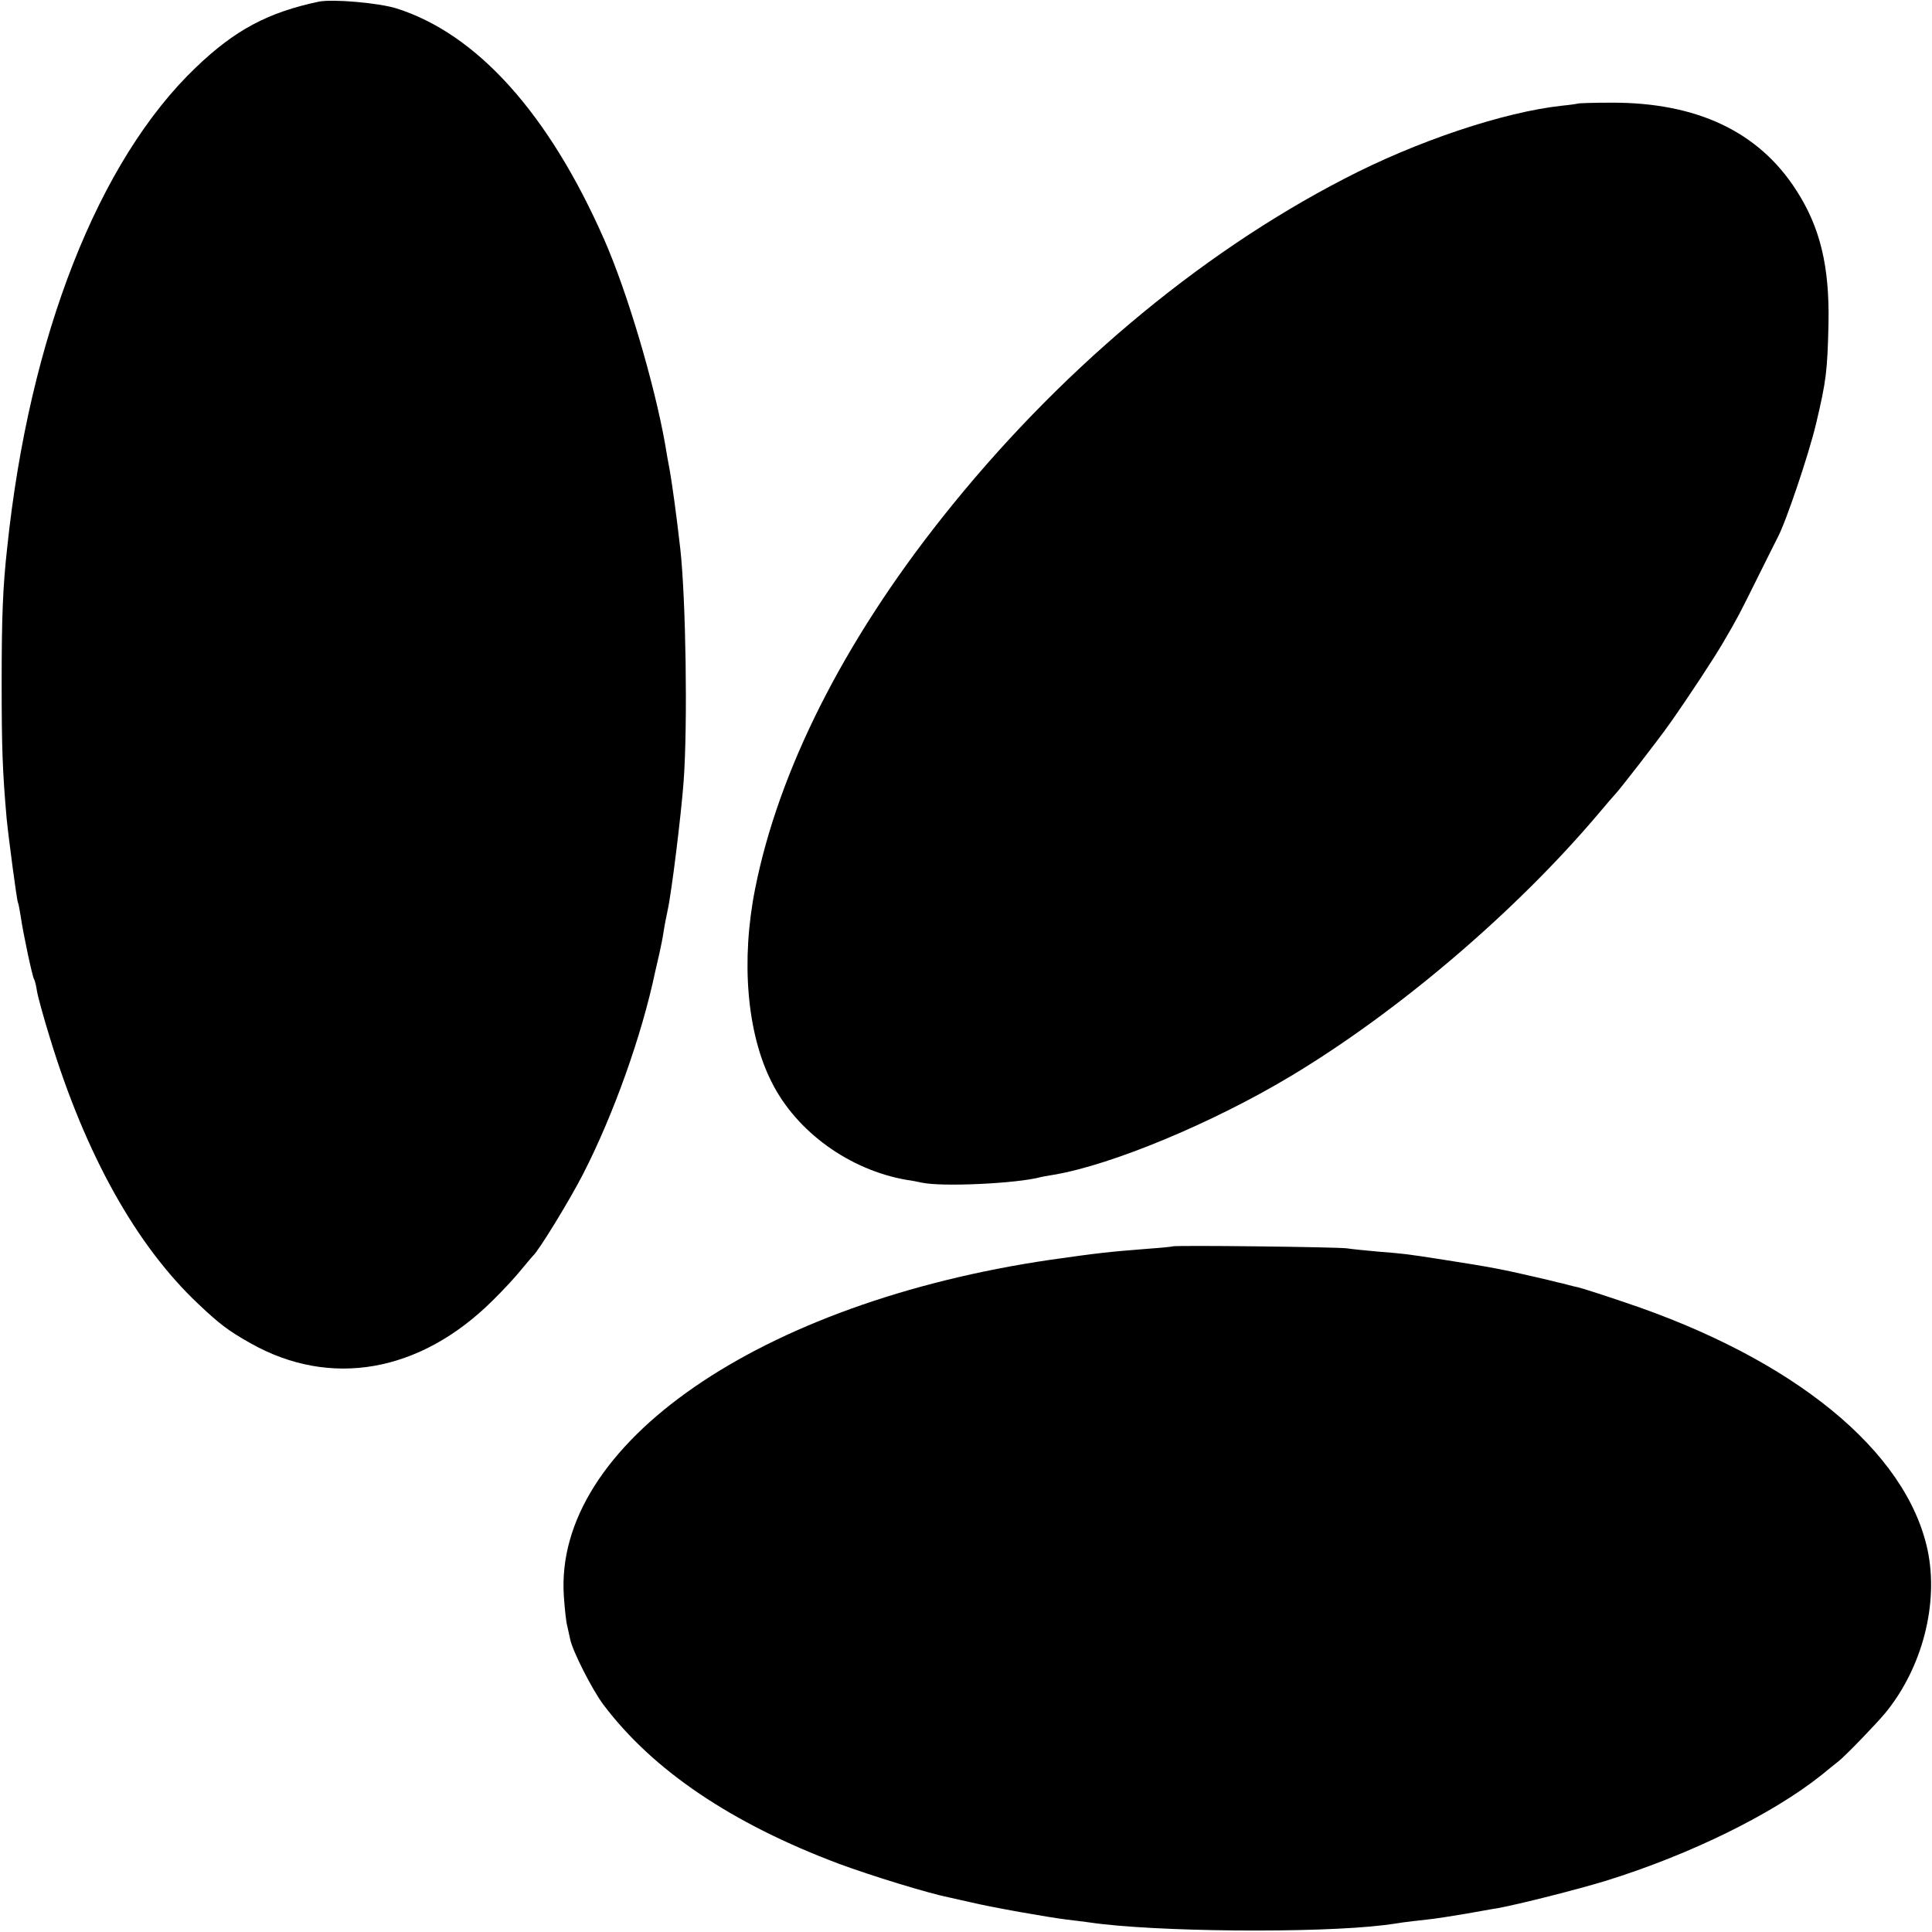
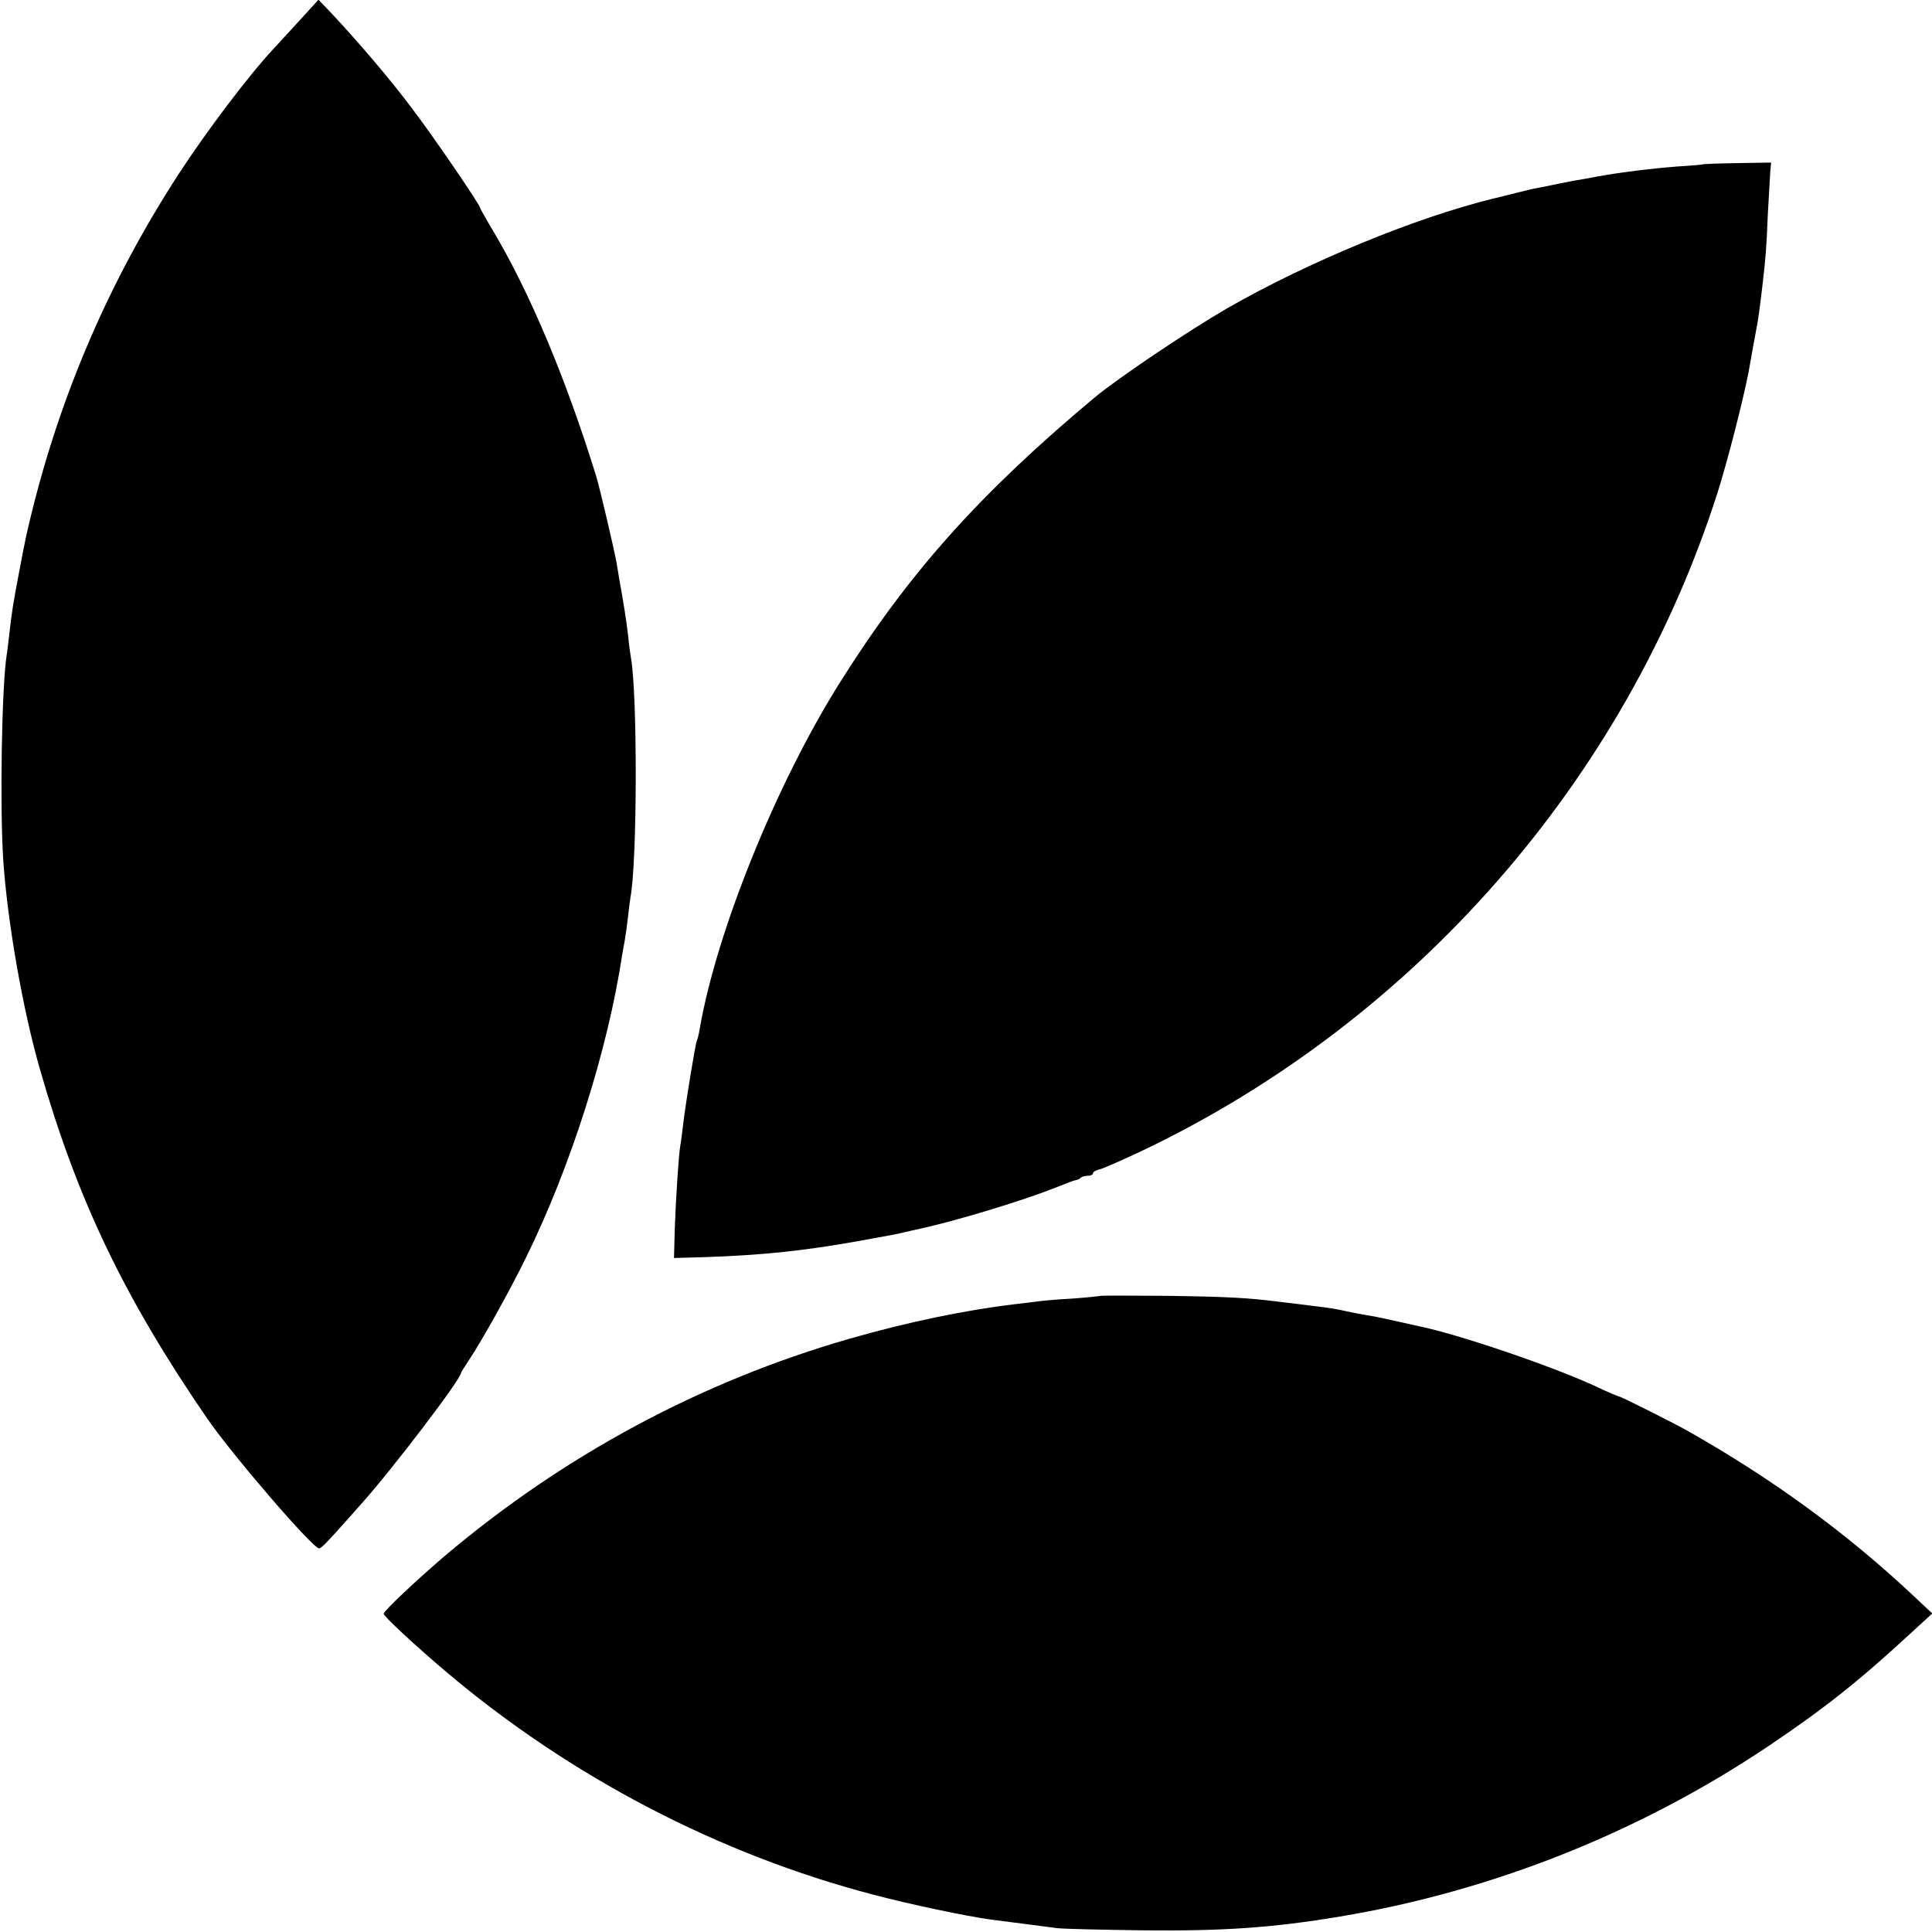
<svg xmlns="http://www.w3.org/2000/svg" version="1.0" width="700pt" height="700pt" viewBox="0 0 700 700" preserveAspectRatio="xMidYMid meet">
  <g transform="translate(0,700) scale(0.1,-0.1)" fill="#000000" stroke="none">
-     <path d="M1155 6994 c-184 -39 -303 -102 -445 -238 -353 -337 -604 -975 -684 -1741 -16 -143 -20 -254 -20 -490 0 -233 3 -319 18 -490 7 -71 37 -298 41 -305 2 -3 6 -26 10 -50 9 -63 42 -217 48 -227 3 -4 8 -24 11 -44 3 -19 24 -96 47 -170 129 -423 313 -752 537 -963 78 -74 110 -98 190 -143 289 -163 613 -106 875 153 38 37 85 88 105 113 21 25 40 48 43 51 19 15 134 203 182 297 110 215 212 500 261 733 3 14 10 43 15 65 5 22 12 57 15 77 3 21 10 57 15 80 14 62 49 345 58 468 15 205 8 659 -12 840 -14 124 -31 248 -41 300 -3 14 -9 50 -14 80 -39 220 -137 551 -220 740 -201 458 -462 748 -755 840 -66 20 -230 34 -280 24z" />
-     <path d="M5718 6625 c-2 -1 -28 -5 -59 -8 -211 -23 -526 -128 -789 -265 -532 -275 -1043 -706 -1456 -1227 -358 -451 -593 -917 -678 -1345 -52 -261 -30 -524 60 -701 90 -180 282 -318 489 -354 17 -2 41 -7 55 -10 74 -16 346 -3 430 20 3 1 25 5 50 9 210 36 573 187 855 356 392 235 815 596 1115 950 30 36 57 67 60 70 13 12 159 200 201 260 65 92 160 236 194 295 50 85 58 101 123 232 35 71 68 136 73 146 30 56 113 302 139 412 37 156 41 190 45 363 4 206 -30 349 -117 483 -136 212 -360 318 -670 317 -65 0 -119 -2 -120 -3z" />
-     <path d="M4248 2484 c-2 -1 -39 -5 -83 -8 -155 -12 -193 -17 -356 -40 -1056 -154 -1804 -670 -1766 -1220 3 -44 8 -92 12 -106 3 -14 8 -36 11 -50 9 -43 80 -183 120 -236 179 -238 465 -431 854 -577 116 -43 324 -107 400 -122 8 -2 44 -10 80 -18 76 -18 273 -53 345 -62 28 -3 64 -8 80 -10 234 -35 825 -40 1070 -10 22 3 54 7 70 10 17 2 55 7 85 10 30 3 93 13 140 21 47 8 99 18 115 20 77 14 291 68 395 100 305 95 602 241 780 383 24 20 53 43 63 51 25 20 138 137 169 175 133 163 193 395 152 589 -77 360 -485 693 -1099 898 -82 28 -158 52 -168 54 -10 2 -27 6 -37 9 -10 3 -27 7 -37 9 -10 3 -49 12 -88 21 -107 25 -159 35 -320 60 -146 23 -153 23 -240 30 -44 4 -96 9 -115 12 -36 5 -628 12 -632 7z" />
+     <path d="M1080 6920 c-41 -45 -82 -89 -90 -98 -89 -95 -245 -302 -343 -453 -249 -384 -426 -793 -534 -1234 -18 -75 -19 -77 -44 -209 -22 -116 -26 -141 -35 -221 -3 -27 -7 -60 -9 -73 -19 -114 -26 -557 -13 -752 16 -227 71 -540 133 -755 135 -471 304 -825 606 -1265 91 -132 382 -470 405 -470 9 0 28 20 153 161 112 125 361 452 361 474 0 2 13 23 29 47 45 67 148 251 206 370 163 330 298 756 350 1103 2 11 6 34 9 50 3 17 8 53 11 80 3 28 7 60 9 72 25 126 26 738 2 870 -2 10 -7 45 -10 78 -6 53 -17 123 -32 205 -2 14 -7 41 -10 60 -7 42 -61 273 -74 315 -110 355 -239 662 -373 888 -26 43 -47 81 -47 83 0 11 -168 257 -247 361 -80 107 -194 240 -293 346 l-46 48 -74 -81z" />
+     <path d="M6167 6404 c-1 -1 -40 -4 -87 -7 -92 -7 -215 -22 -295 -37 -27 -5 -63 -12 -79 -14 -16 -3 -52 -10 -80 -16 -28 -6 -60 -12 -71 -14 -11 -3 -39 -9 -62 -15 -24 -6 -62 -16 -85 -21 -283 -70 -666 -228 -960 -396 -145 -84 -396 -253 -483 -325 -417 -349 -672 -635 -920 -1029 -231 -366 -449 -904 -510 -1259 -3 -19 -8 -37 -10 -41 -5 -8 -41 -228 -50 -305 -4 -32 -8 -66 -10 -75 -6 -32 -16 -189 -20 -297 l-3 -111 106 3 c216 7 375 24 582 62 111 20 121 22 145 28 11 2 47 11 80 18 134 31 356 99 467 143 35 14 68 27 75 28 7 1 16 5 19 9 4 4 16 7 26 7 10 0 18 4 18 9 0 5 12 12 27 15 14 4 82 34 150 66 989 471 1753 1344 2086 2385 37 117 93 336 113 440 16 92 20 111 28 155 6 29 12 74 21 150 13 112 15 138 20 260 4 69 8 140 9 158 l3 33 -123 -2 c-68 -1 -125 -3 -127 -5z" />
+     <path d="M3988 2305 c-2 -1 -48 -6 -103 -10 -55 -3 -113 -8 -130 -11 -16 -2 -50 -6 -75 -9 -185 -22 -391 -65 -604 -126 -537 -155 -1034 -422 -1465 -787 -101 -86 -221 -199 -221 -209 0 -9 114 -115 225 -209 450 -381 988 -662 1550 -809 128 -34 337 -78 425 -90 52 -7 175 -22 240 -31 25 -3 164 -6 310 -8 289 -3 470 9 715 50 552 92 1087 305 1553 618 198 133 326 234 510 404 l83 76 -68 64 c-242 227 -506 420 -810 593 -50 29 -250 129 -256 129 -3 0 -39 15 -79 34 -155 73 -507 193 -648 221 -8 2 -44 10 -80 18 -36 8 -82 18 -102 21 -21 3 -57 10 -80 15 -24 6 -65 13 -93 16 -27 3 -63 8 -80 10 -16 2 -50 6 -75 9 -109 14 -189 18 -407 21 -128 1 -233 1 -235 0z" />
  </g>
</svg>
